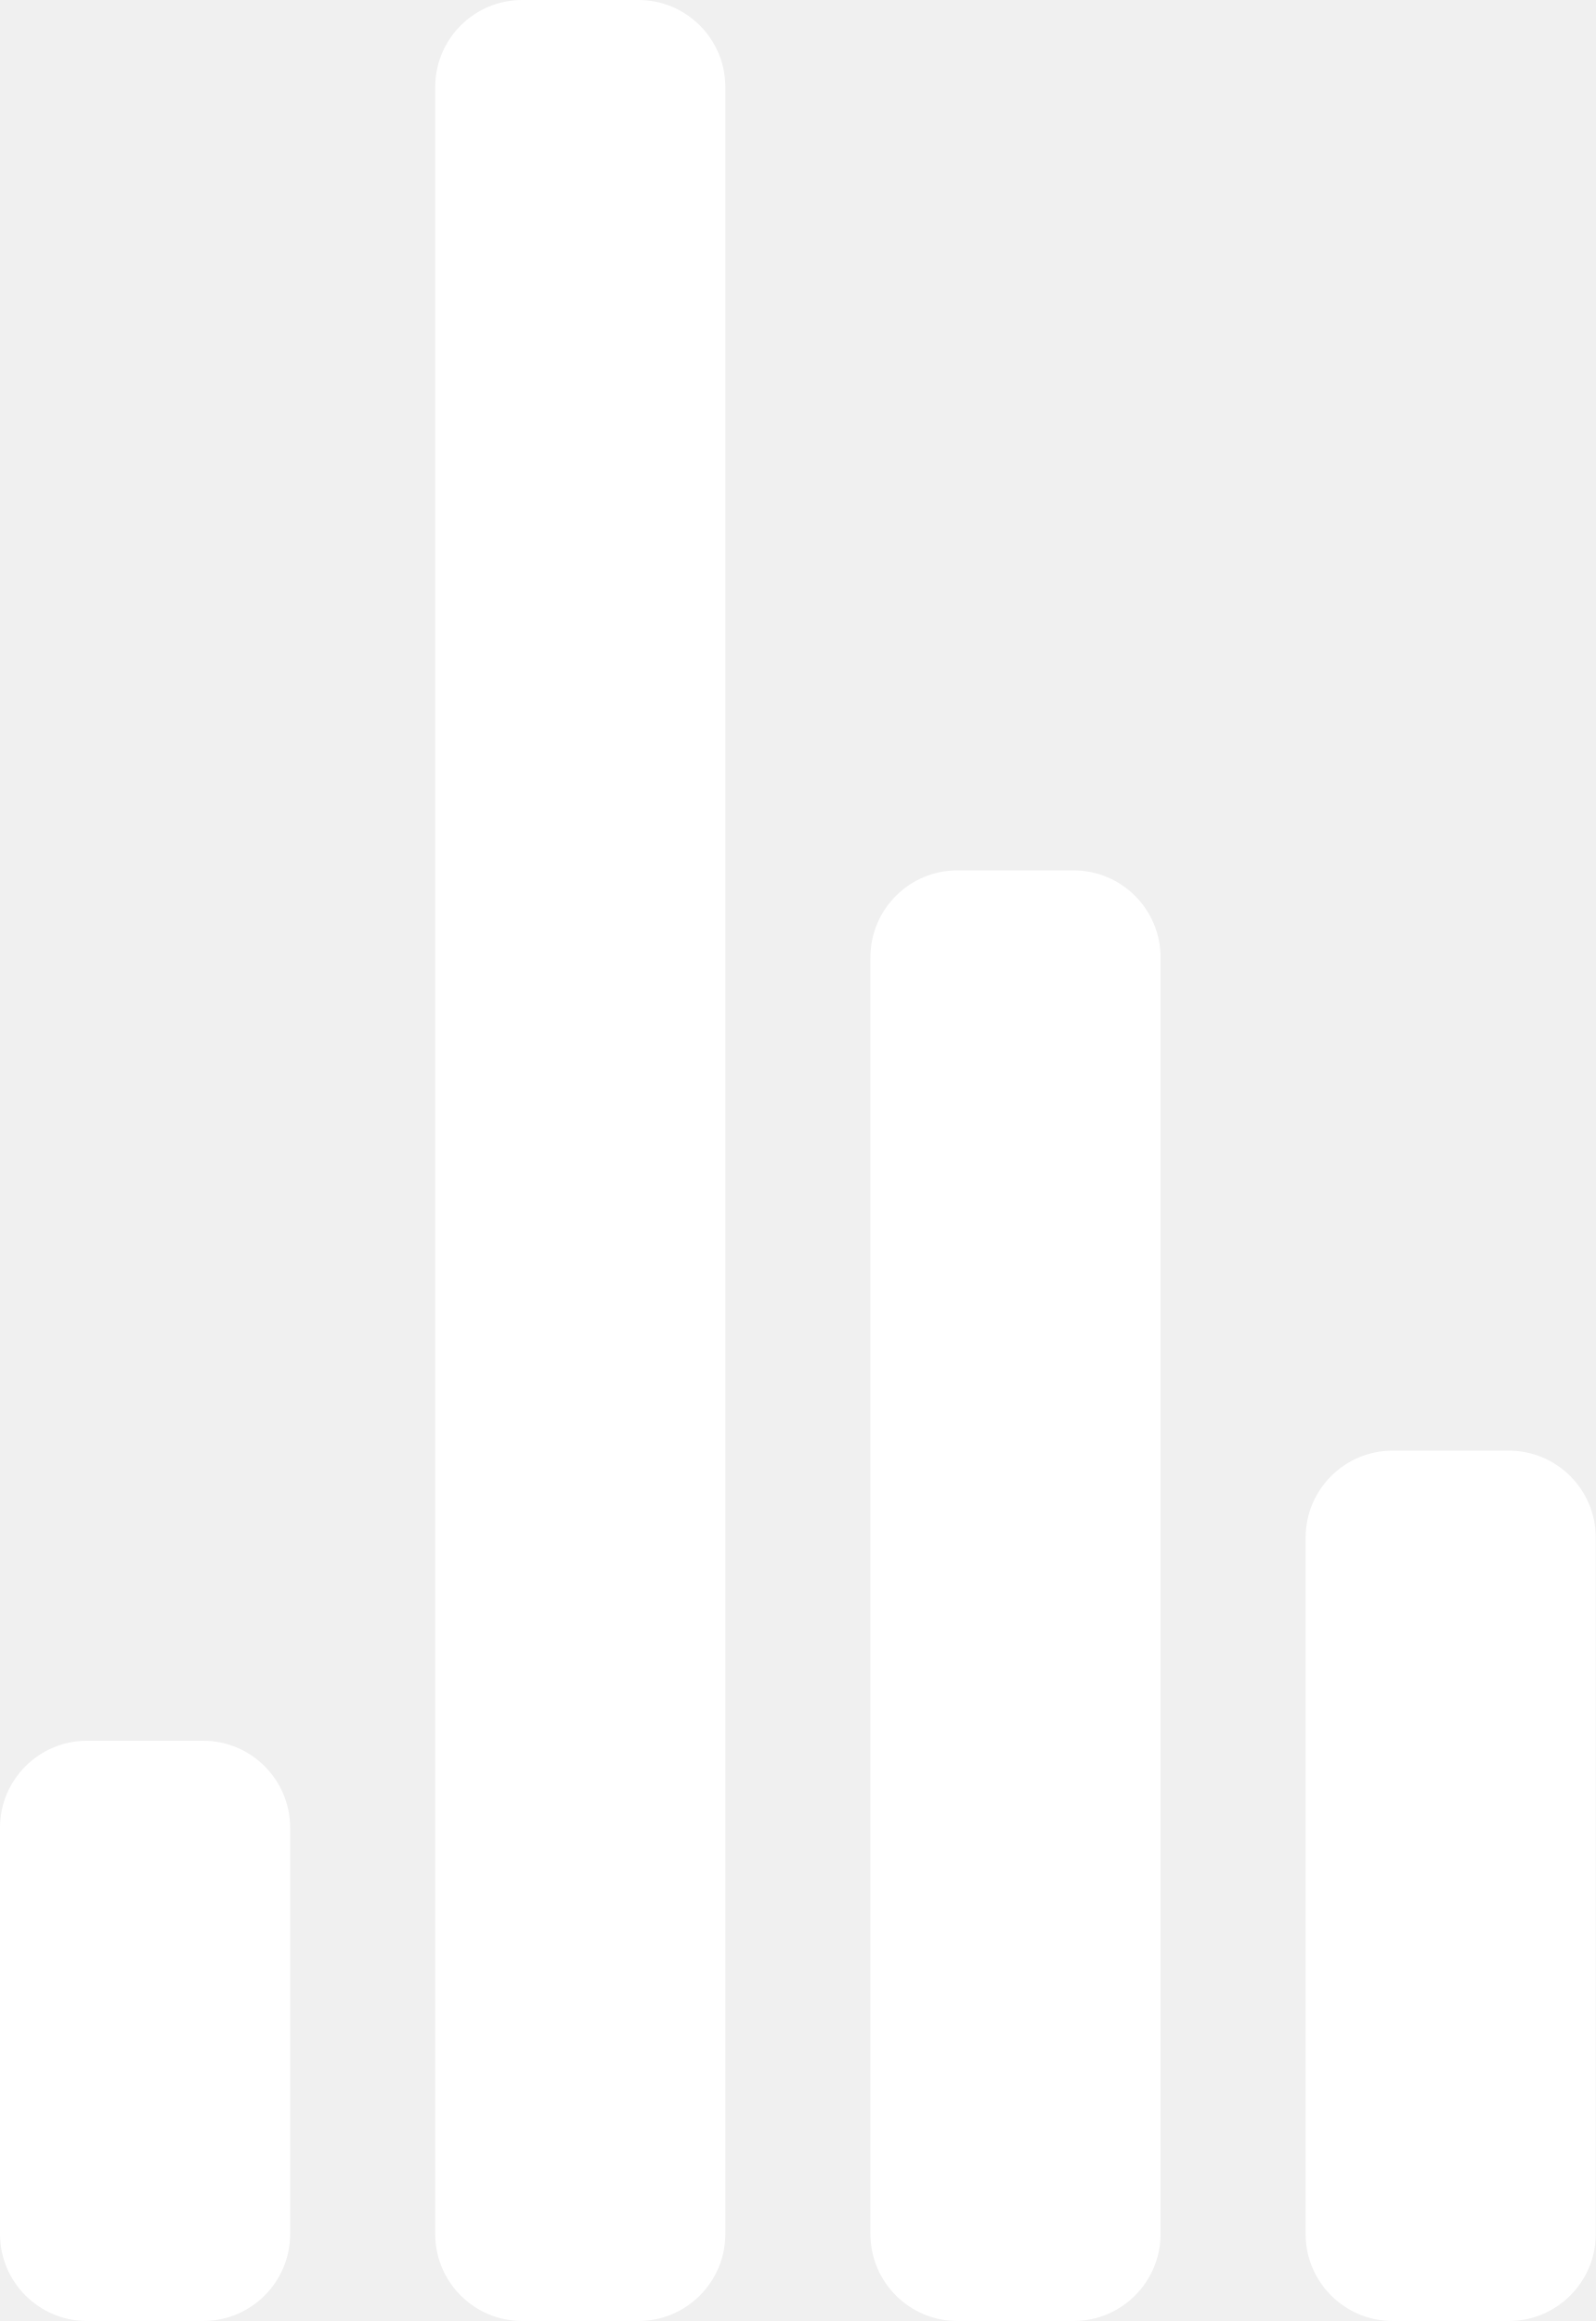
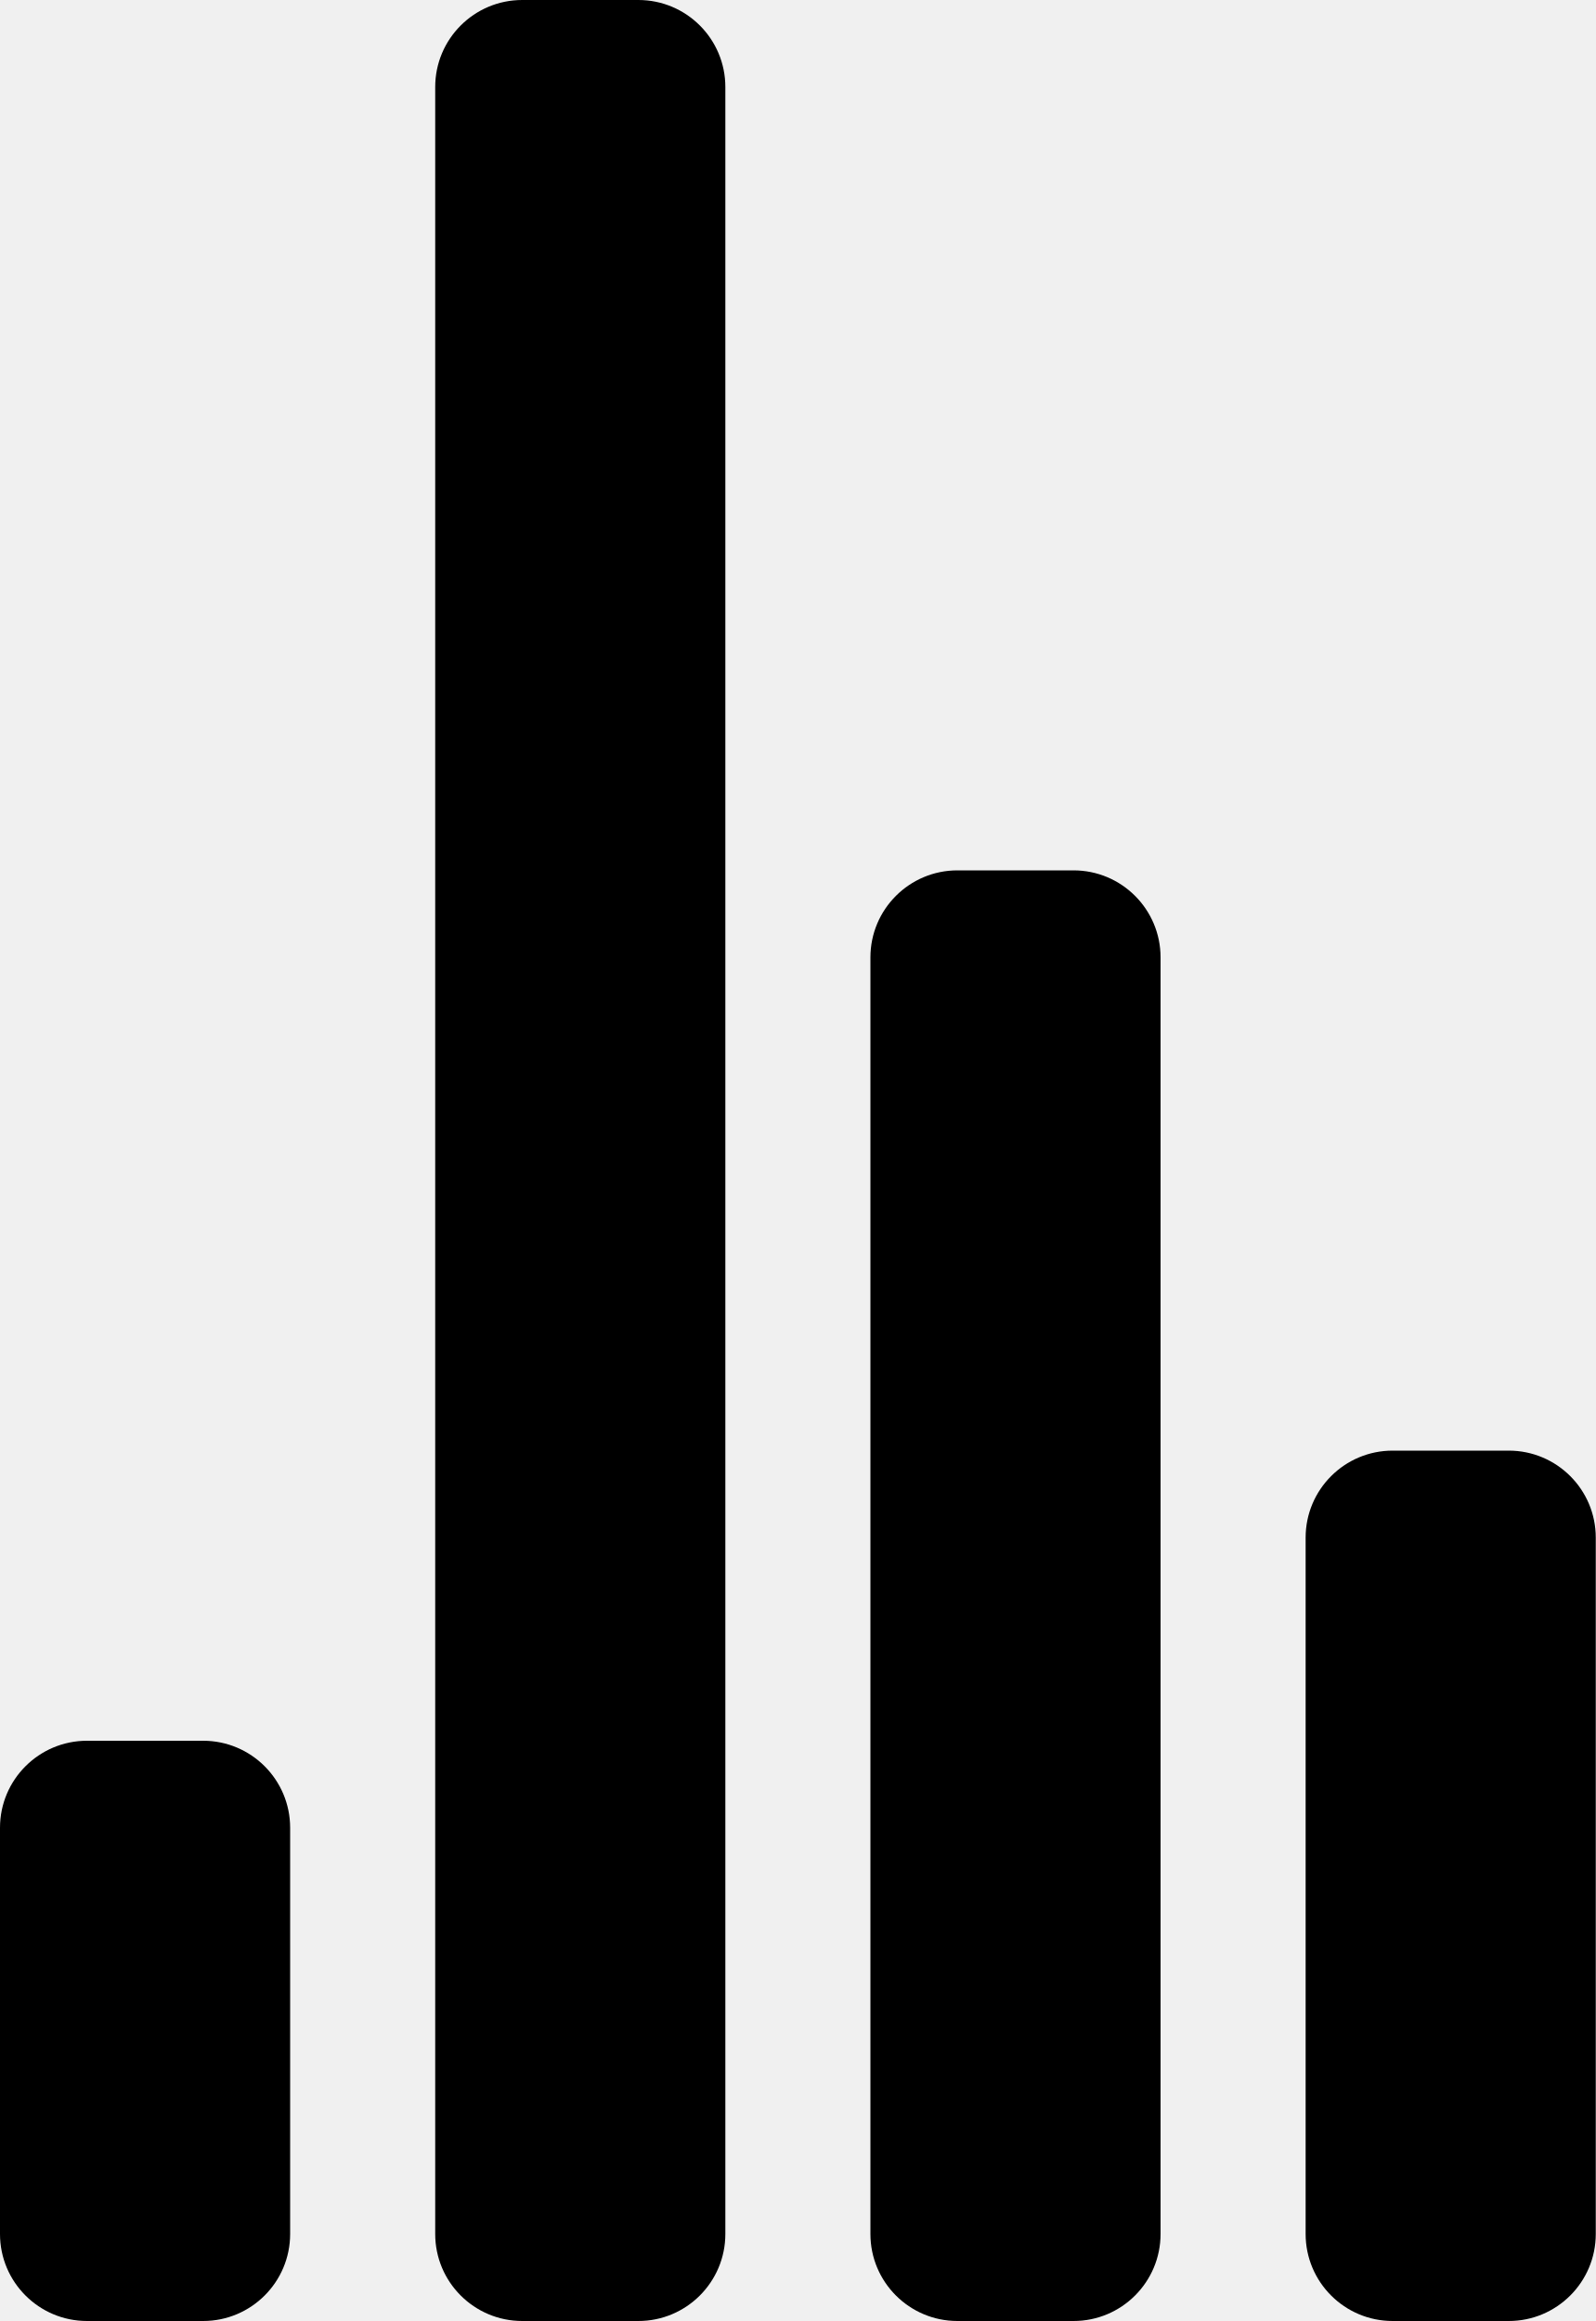
- <svg xmlns="http://www.w3.org/2000/svg" width="55" height="80" viewBox="0 0 55 80" fill="#FFF">
+ <svg xmlns="http://www.w3.org/2000/svg" width="55" height="80" viewBox="0 0 55 80" fill="#000">
  <g transform="matrix(1 0 0 -1 0 80)">
    <rect width="10" height="20" rx="3">
      <animate attributeName="height" begin="0s" dur="4.3s" values="20;45;57;80;64;32;66;45;64;23;66;13;64;56;34;34;2;23;76;79;20" calcMode="linear" repeatCount="indefinite" />
    </rect>
    <rect x="15" width="10" height="80" rx="3">
      <animate attributeName="height" begin="0s" dur="2s" values="80;55;33;5;75;23;73;33;12;14;60;80" calcMode="linear" repeatCount="indefinite" />
    </rect>
    <rect x="30" width="10" height="50" rx="3">
      <animate attributeName="height" begin="0s" dur="1.4s" values="50;34;78;23;56;23;34;76;80;54;21;50" calcMode="linear" repeatCount="indefinite" />
    </rect>
    <rect x="45" width="10" height="30" rx="3">
      <animate attributeName="height" begin="0s" dur="2s" values="30;45;13;80;56;72;45;76;34;23;67;30" calcMode="linear" repeatCount="indefinite" />
    </rect>
  </g>
</svg>
